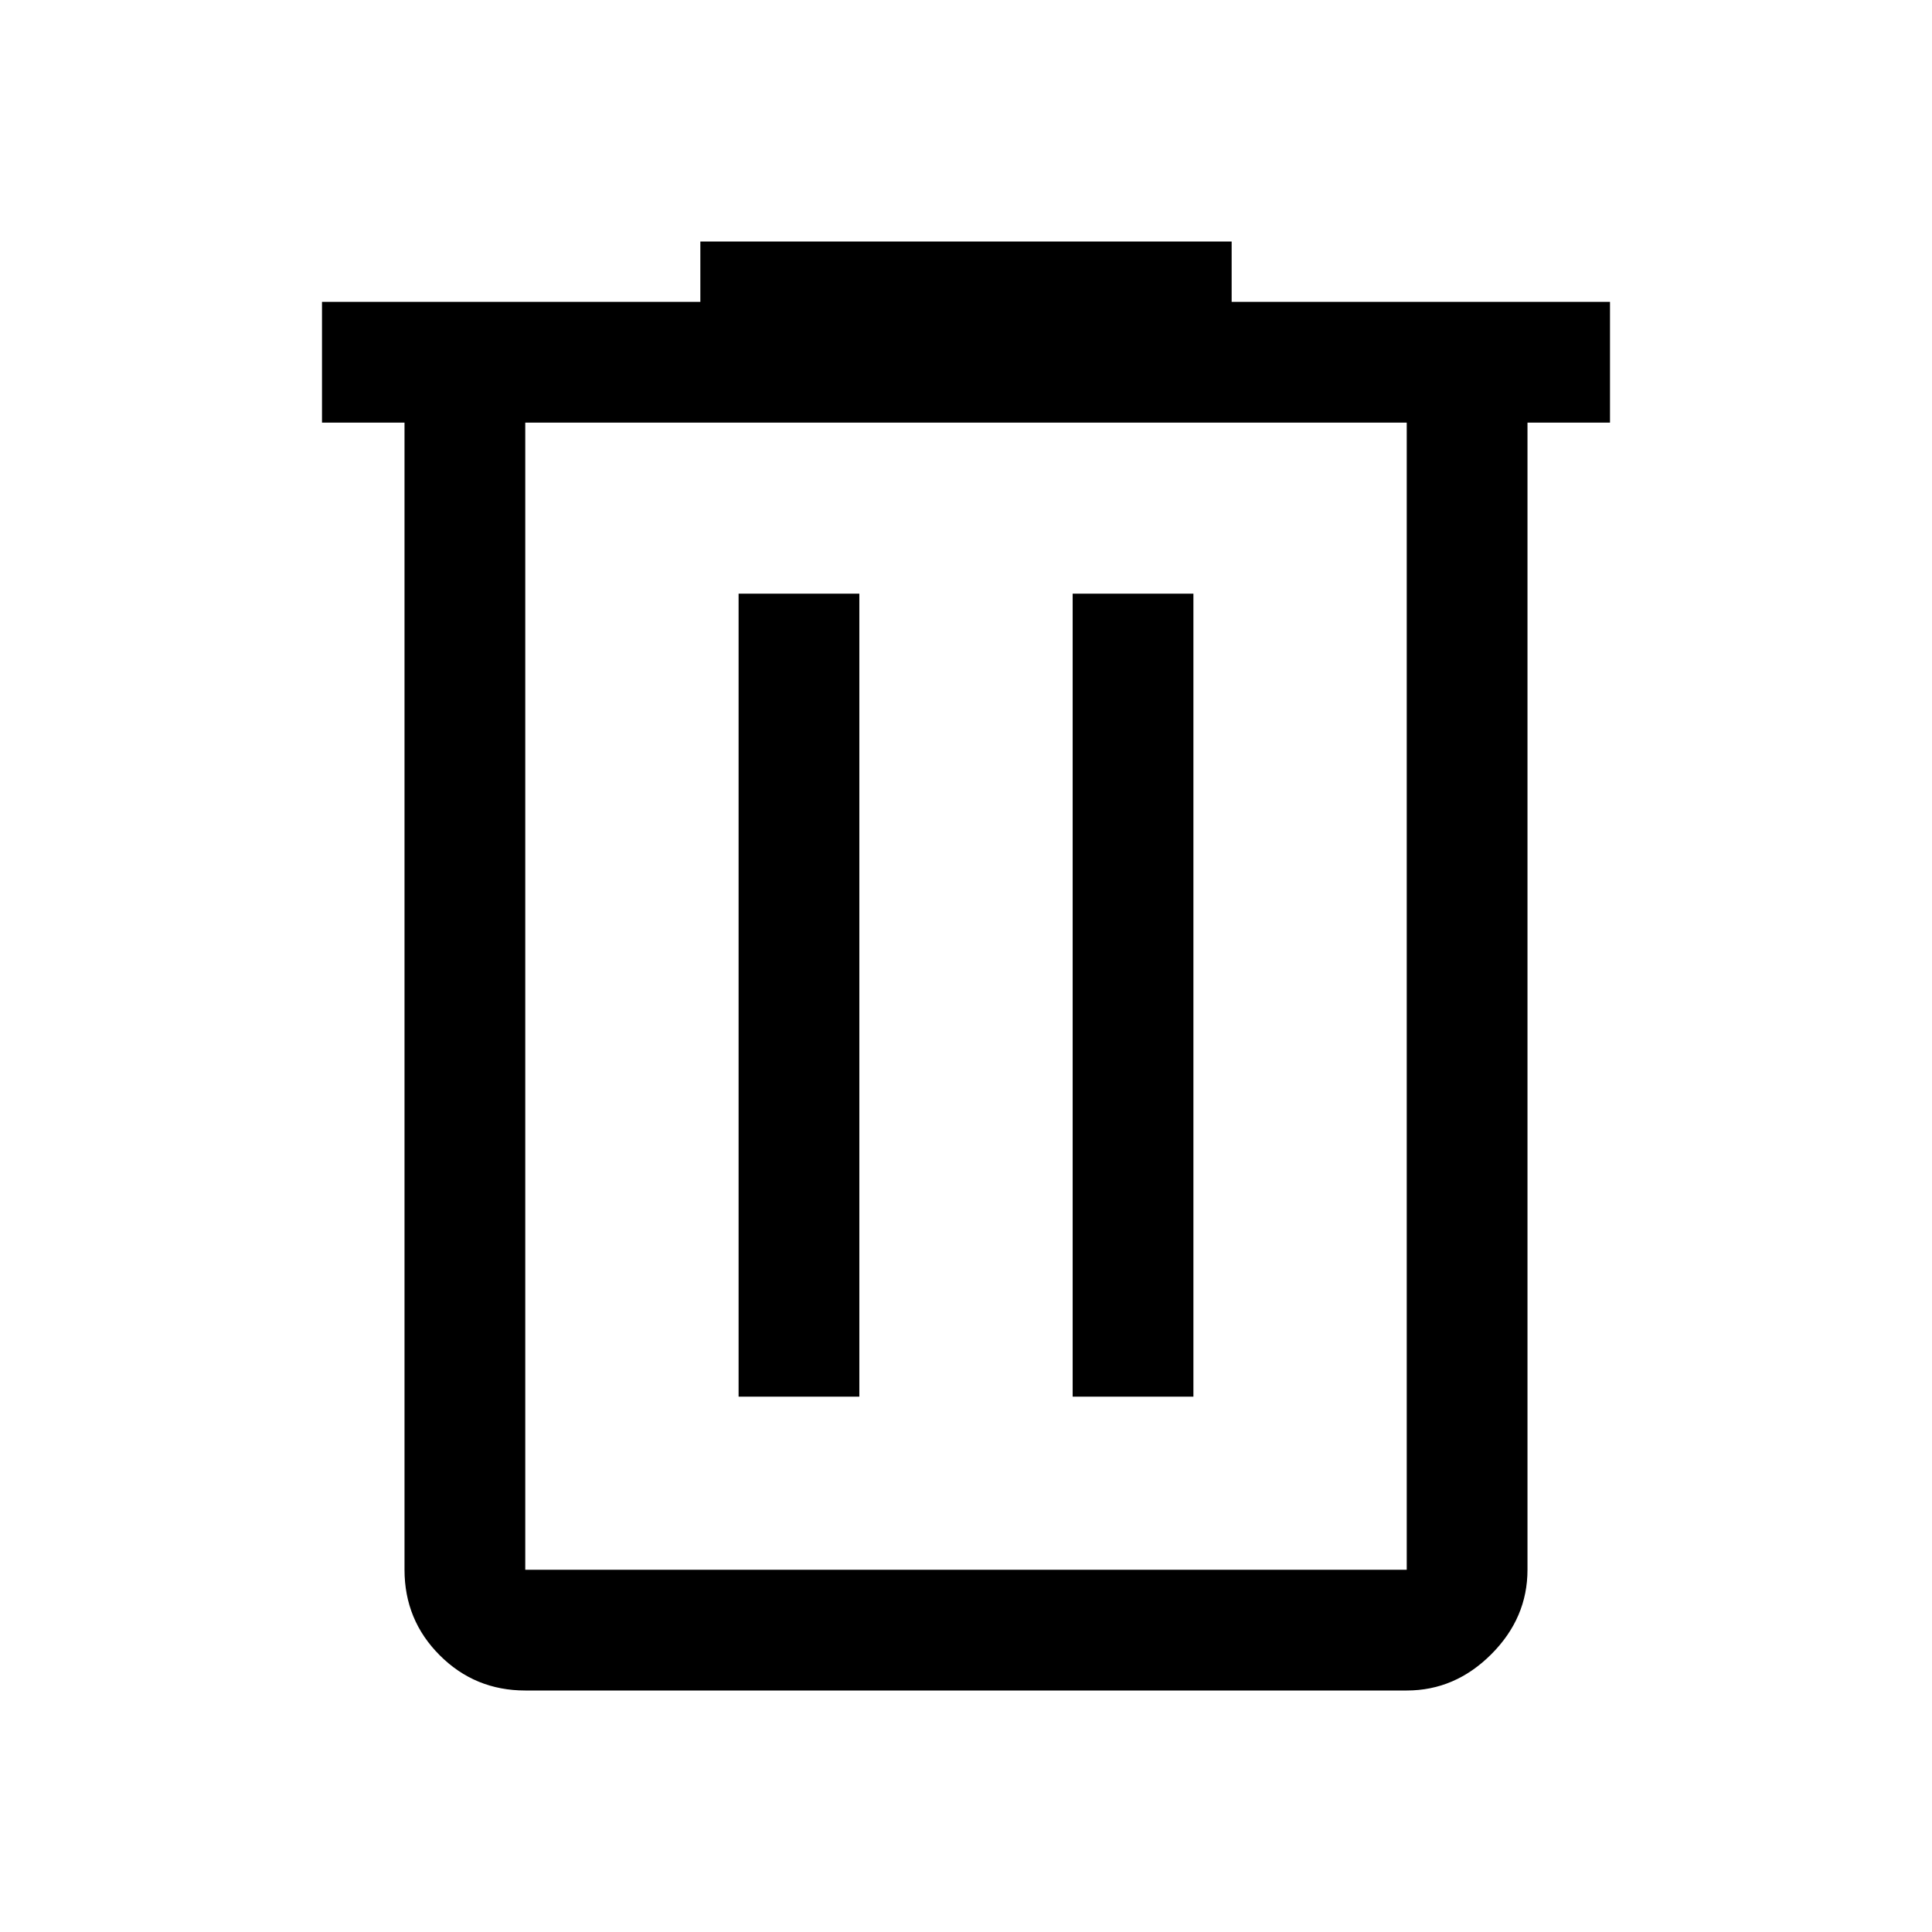
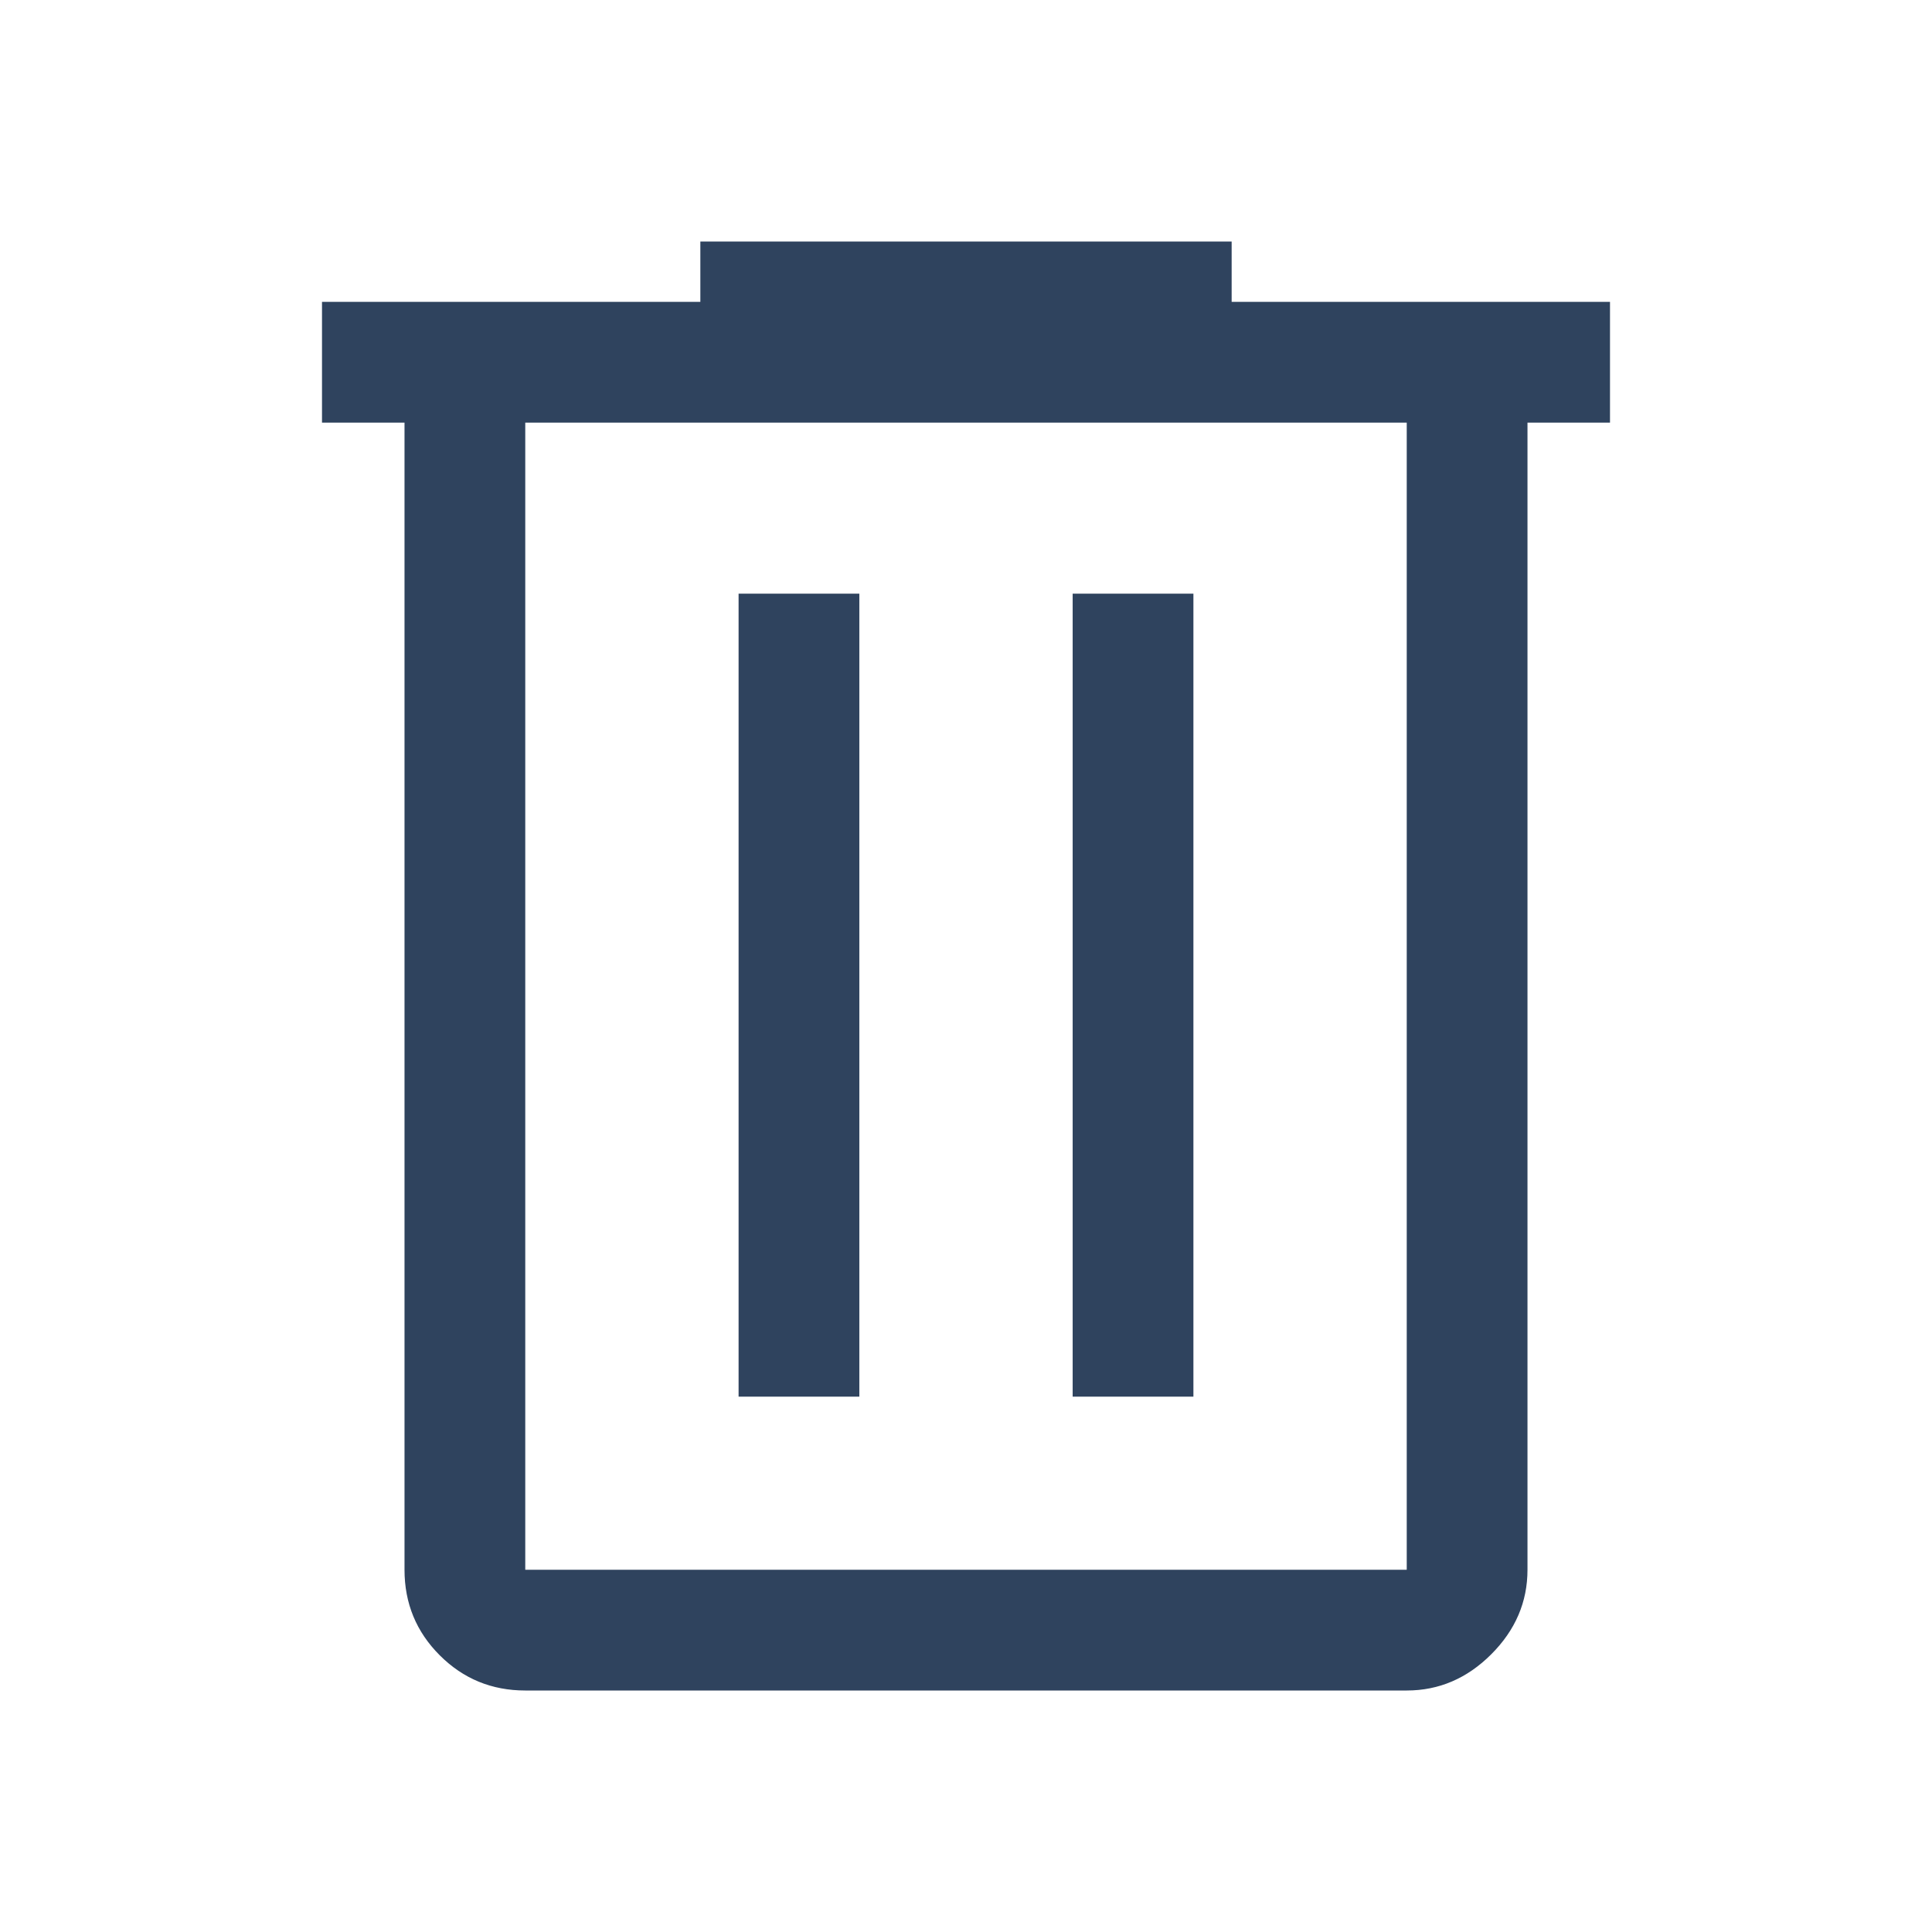
- <svg xmlns="http://www.w3.org/2000/svg" height="48" width="48">
+ <svg xmlns="http://www.w3.org/2000/svg" fill="#2f435e" height="48" width="48">
  <path d="M13.05 42q-1.25 0-2.125-.875T10.05 39V10.5H8v-3h9.4V6h13.2v1.5H40v3h-2.05V39q0 1.2-.9 2.1-.9.9-2.1.9Zm21.9-31.5h-21.9V39h21.9Zm-16.6 24.2h3V14.75h-3Zm8.3 0h3V14.75h-3Zm-13.6-24.2V39Z" />
</svg>
